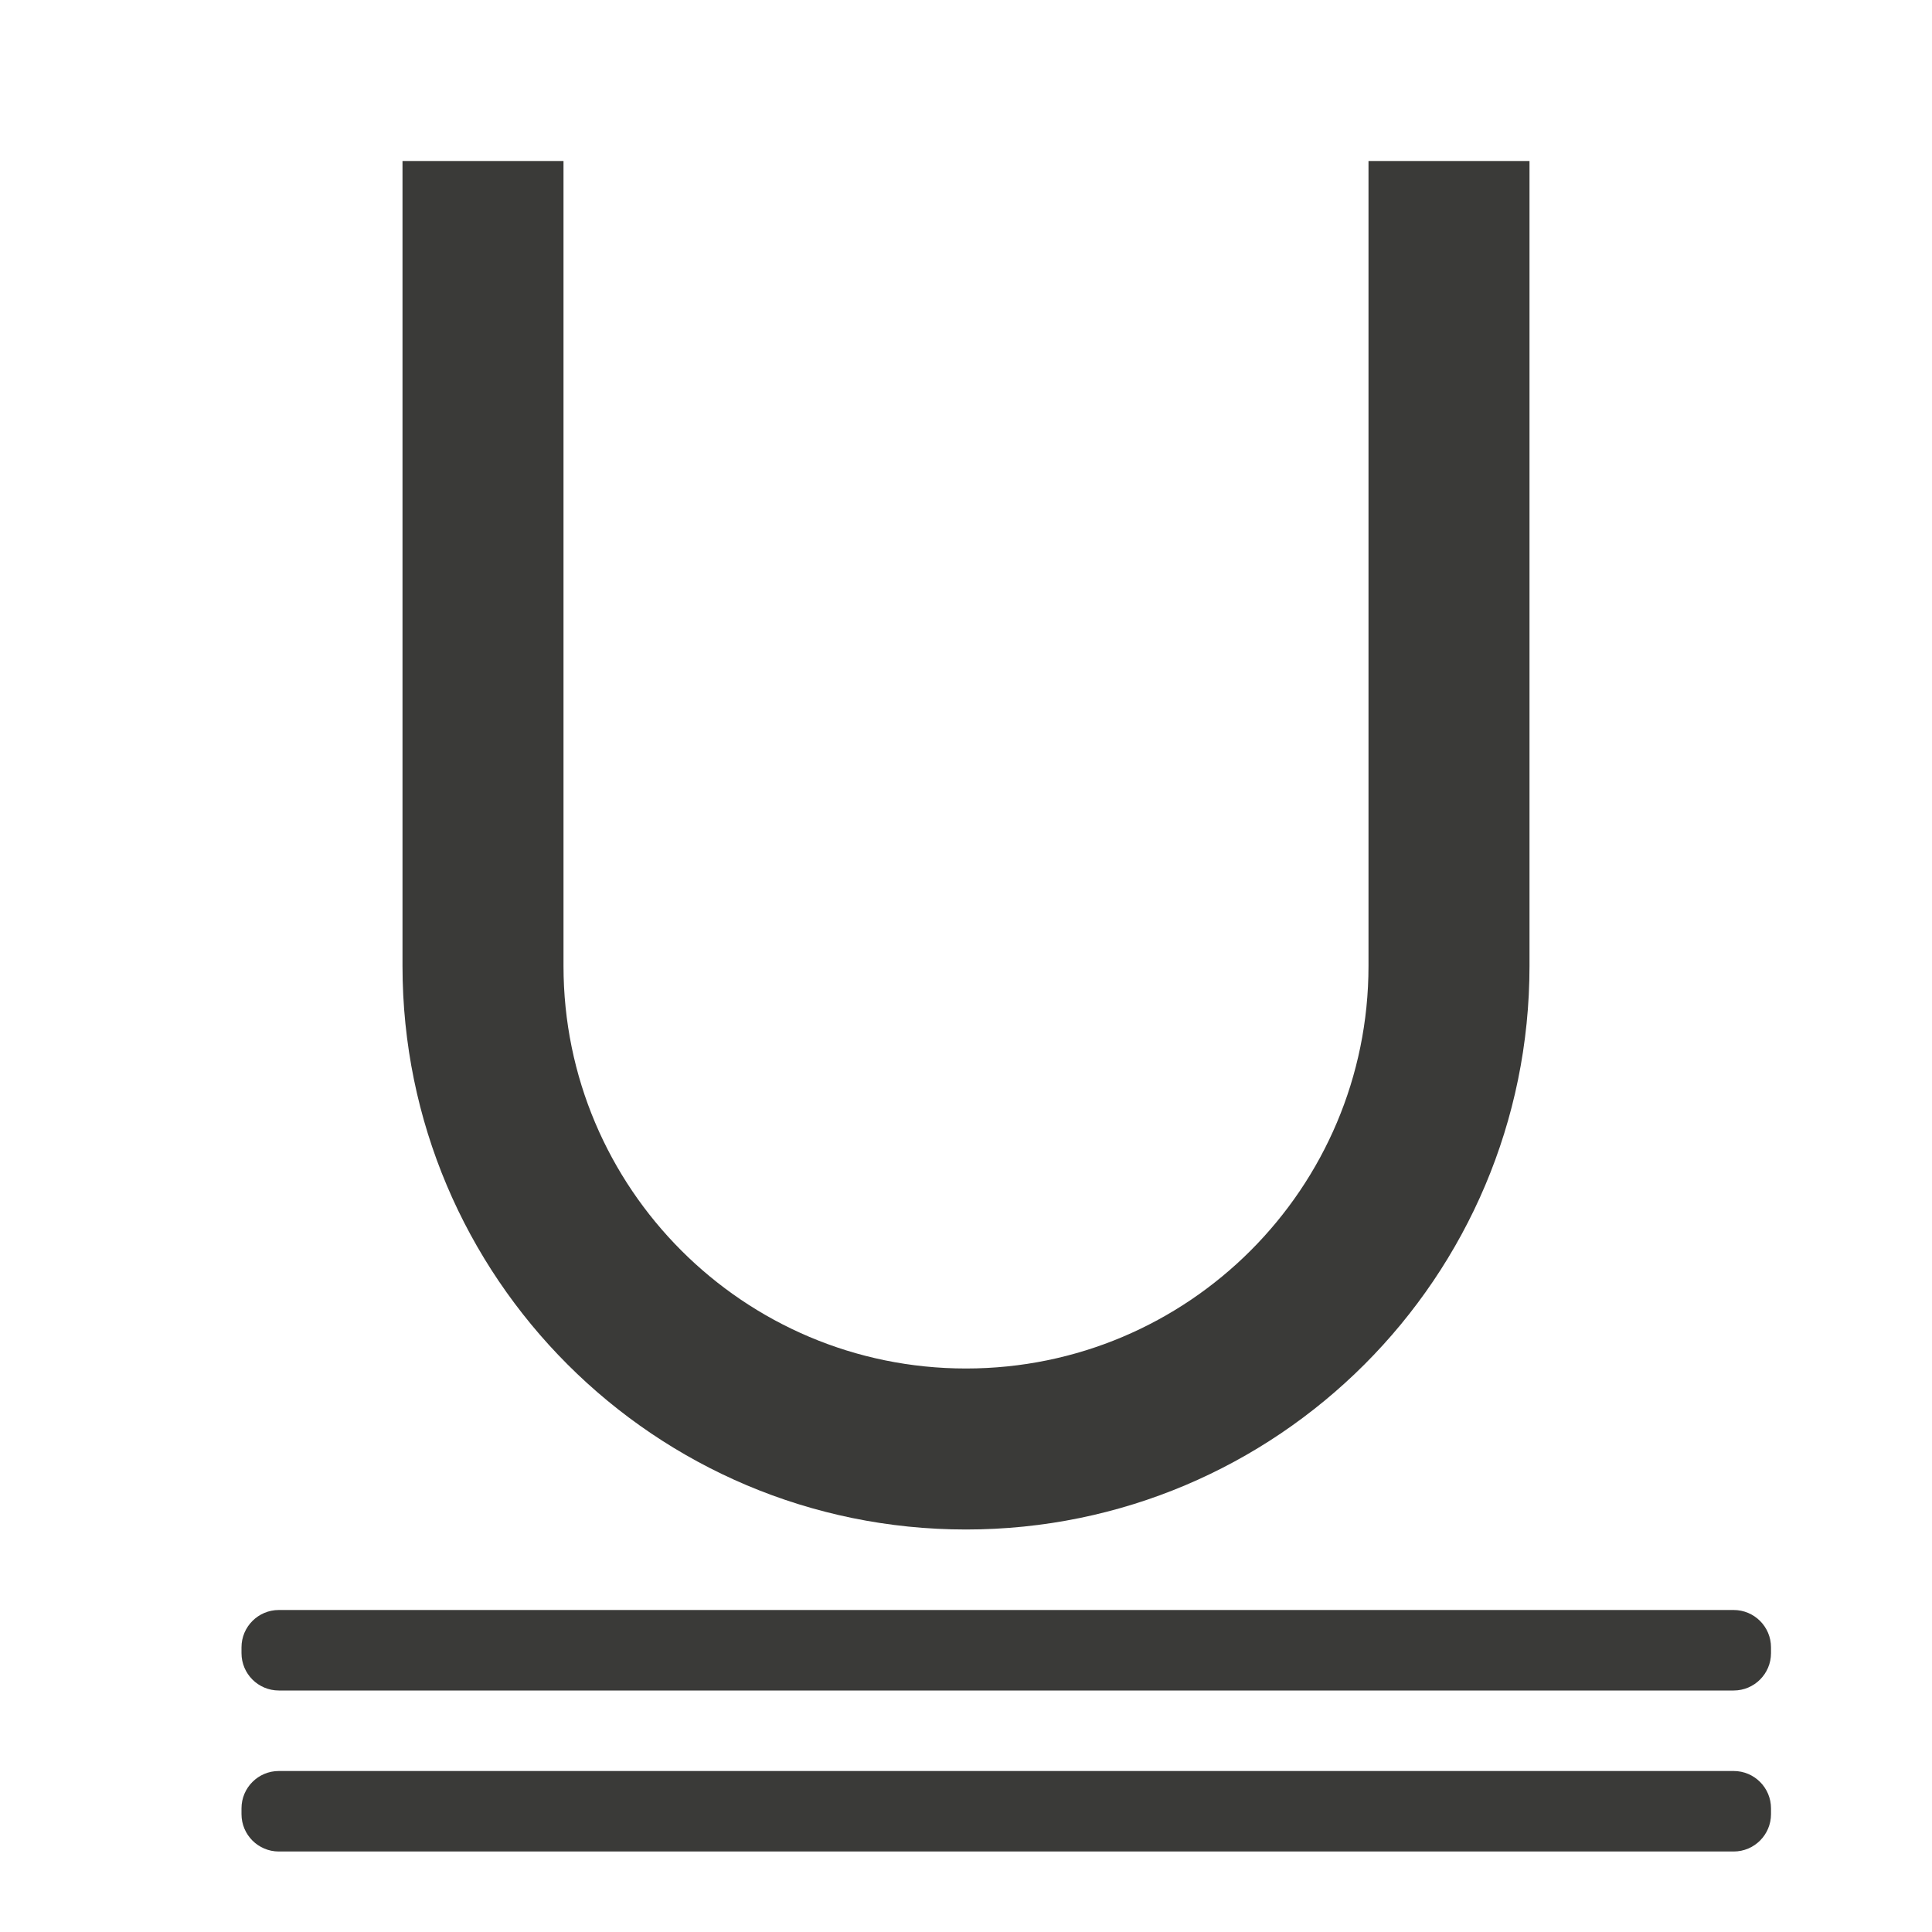
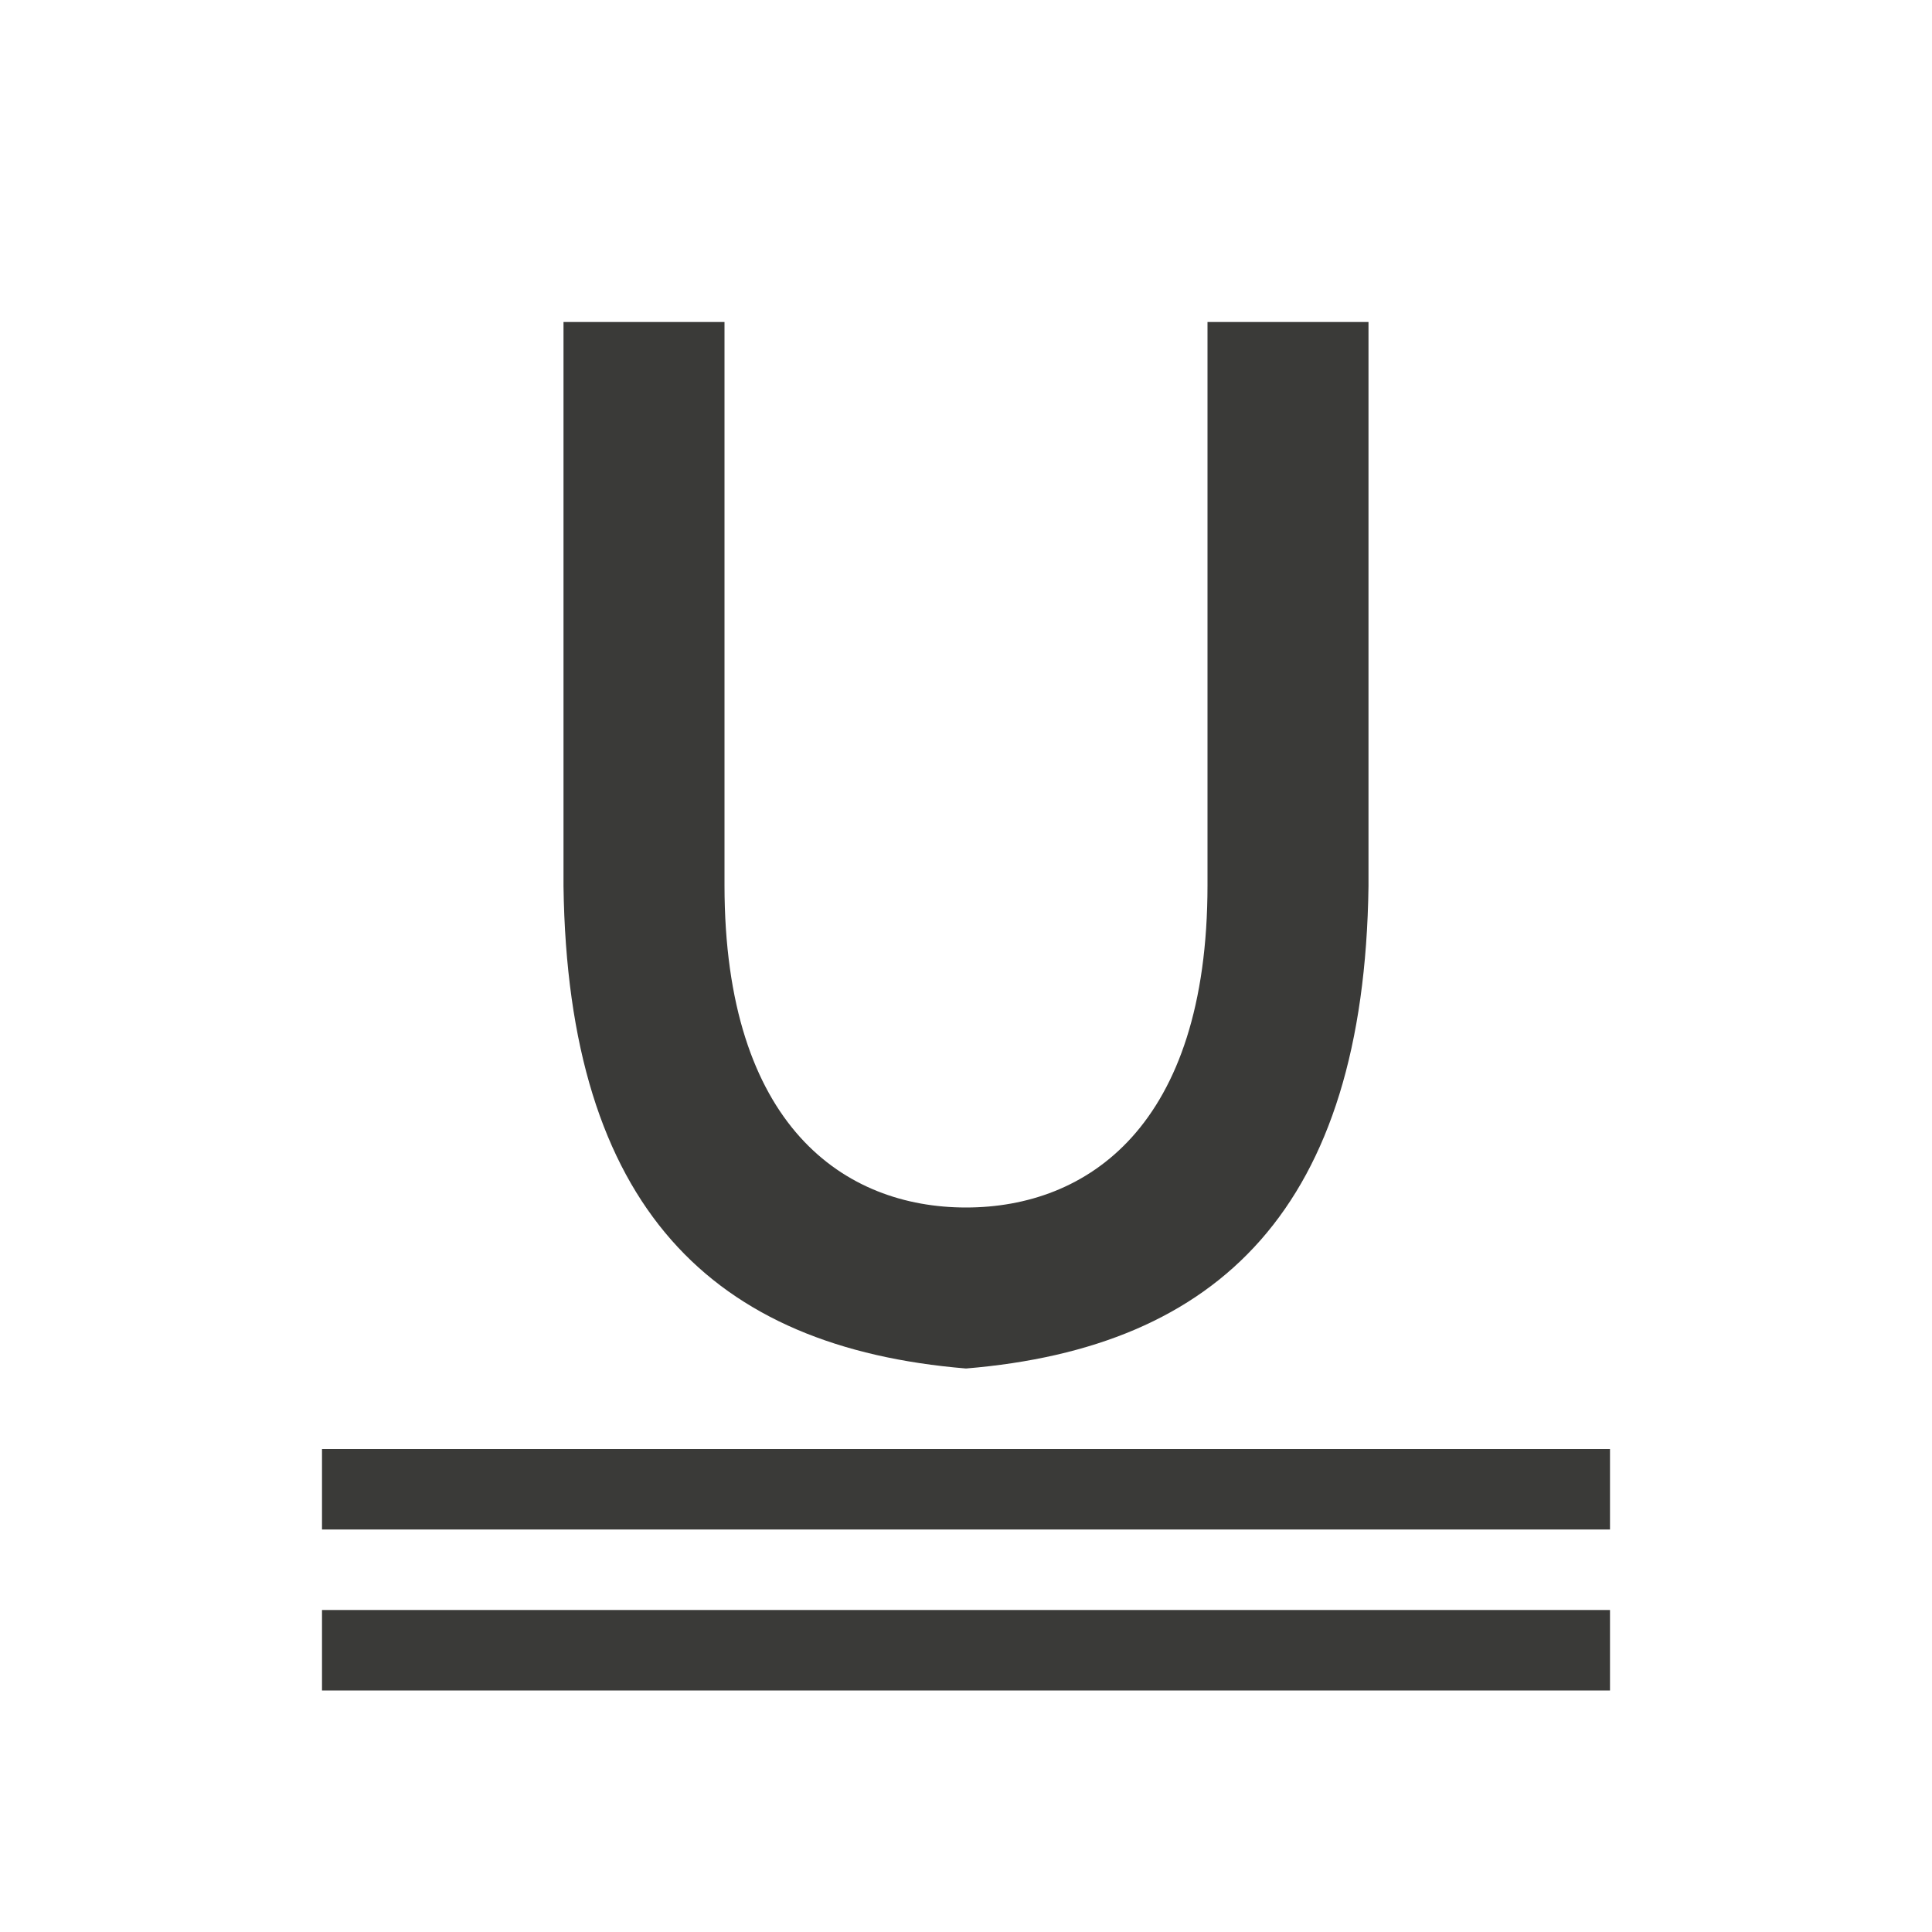
<svg xmlns="http://www.w3.org/2000/svg" viewBox="0 0 24 24">
  <g fill="#3a3a38">
-     <rect height="1" ry=".464" width="19" x="3" y="22" />
-     <rect height="1" ry=".464" width="19" x="3" y="20" />
-     <path d="m5 2v10c0 3.866 3.134 7 7 7 3.866 0 7-3.134 7-7v-10h-2v10c0 2.761-2.239 5-5 5-2.761 0-5-2.239-5-5v-10z" />
+     <path d="m4 20h16v1h-16z" />
+     <path d="m4 18h16v1h-16z" />
+     <path d="m7 4v7.008c.054 3.993 1.851 5.731 5 5.992 3.149-.261 4.946-1.999 5-5.992v-7.008h-2v6.996c0 3.004-1.5 4.004-3 4.004s-3-1-3-4.004v-6.996z" fill="#3a3a38" />
  </g>
</svg>
